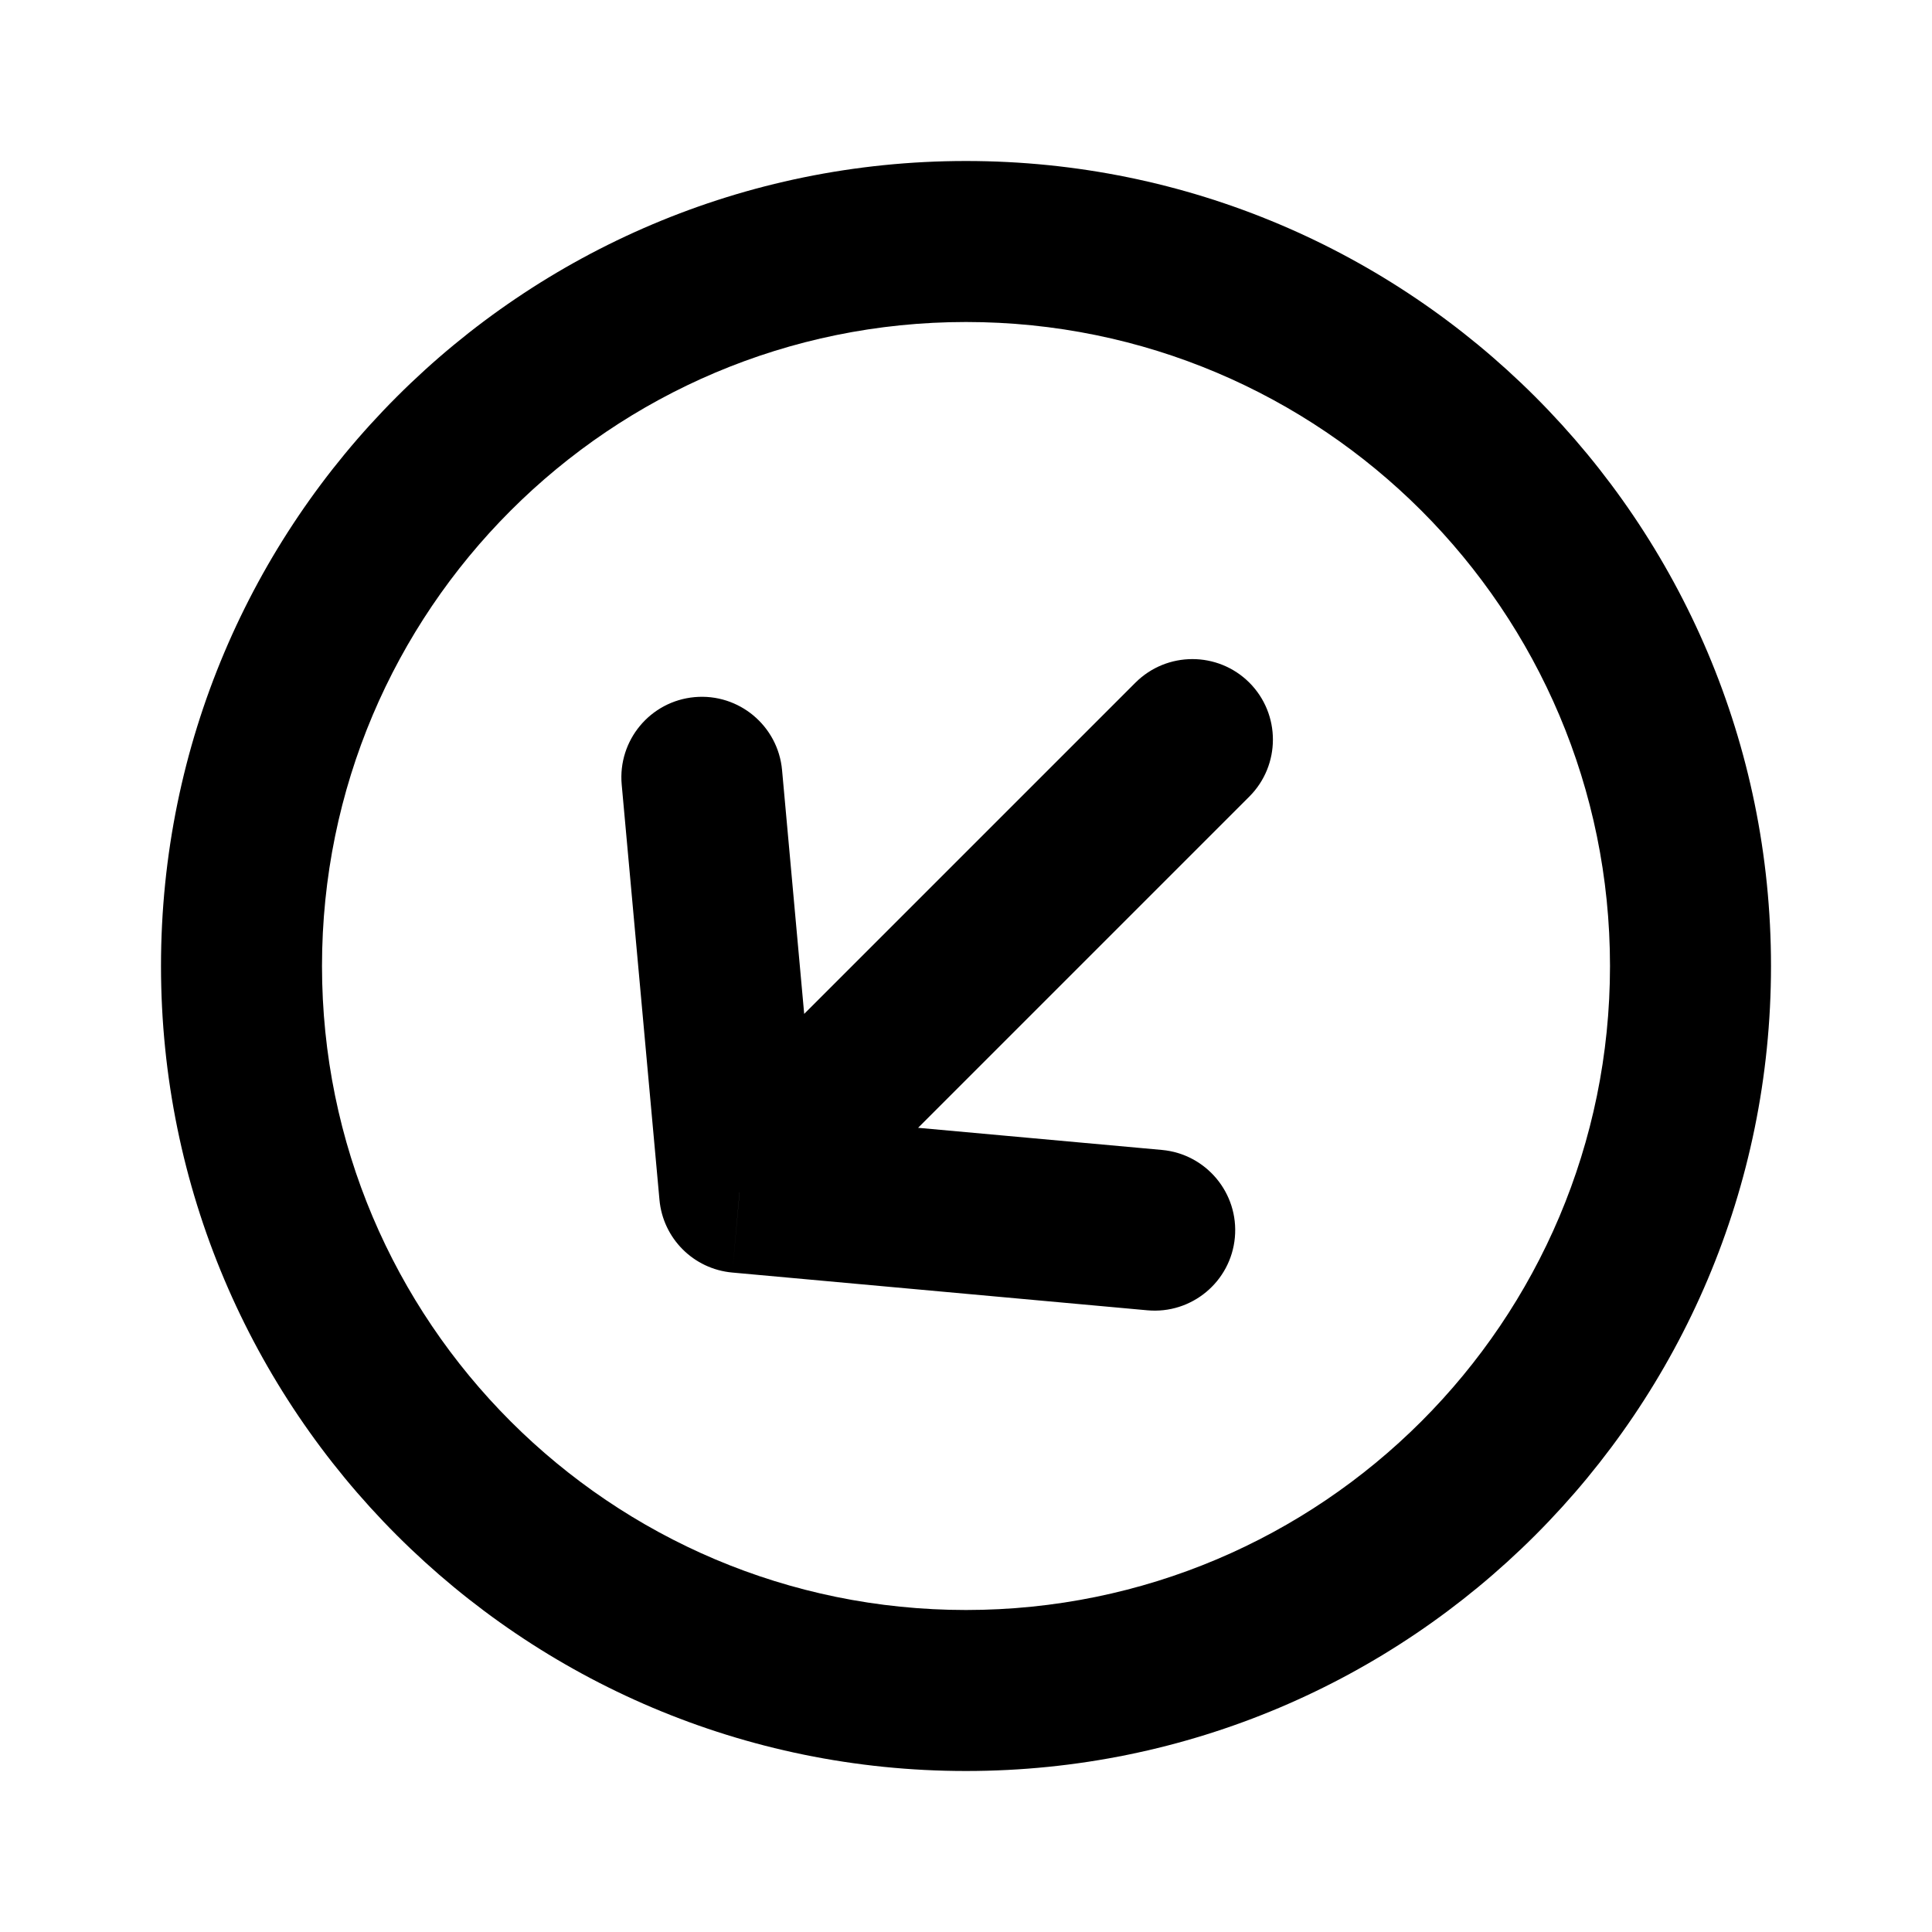
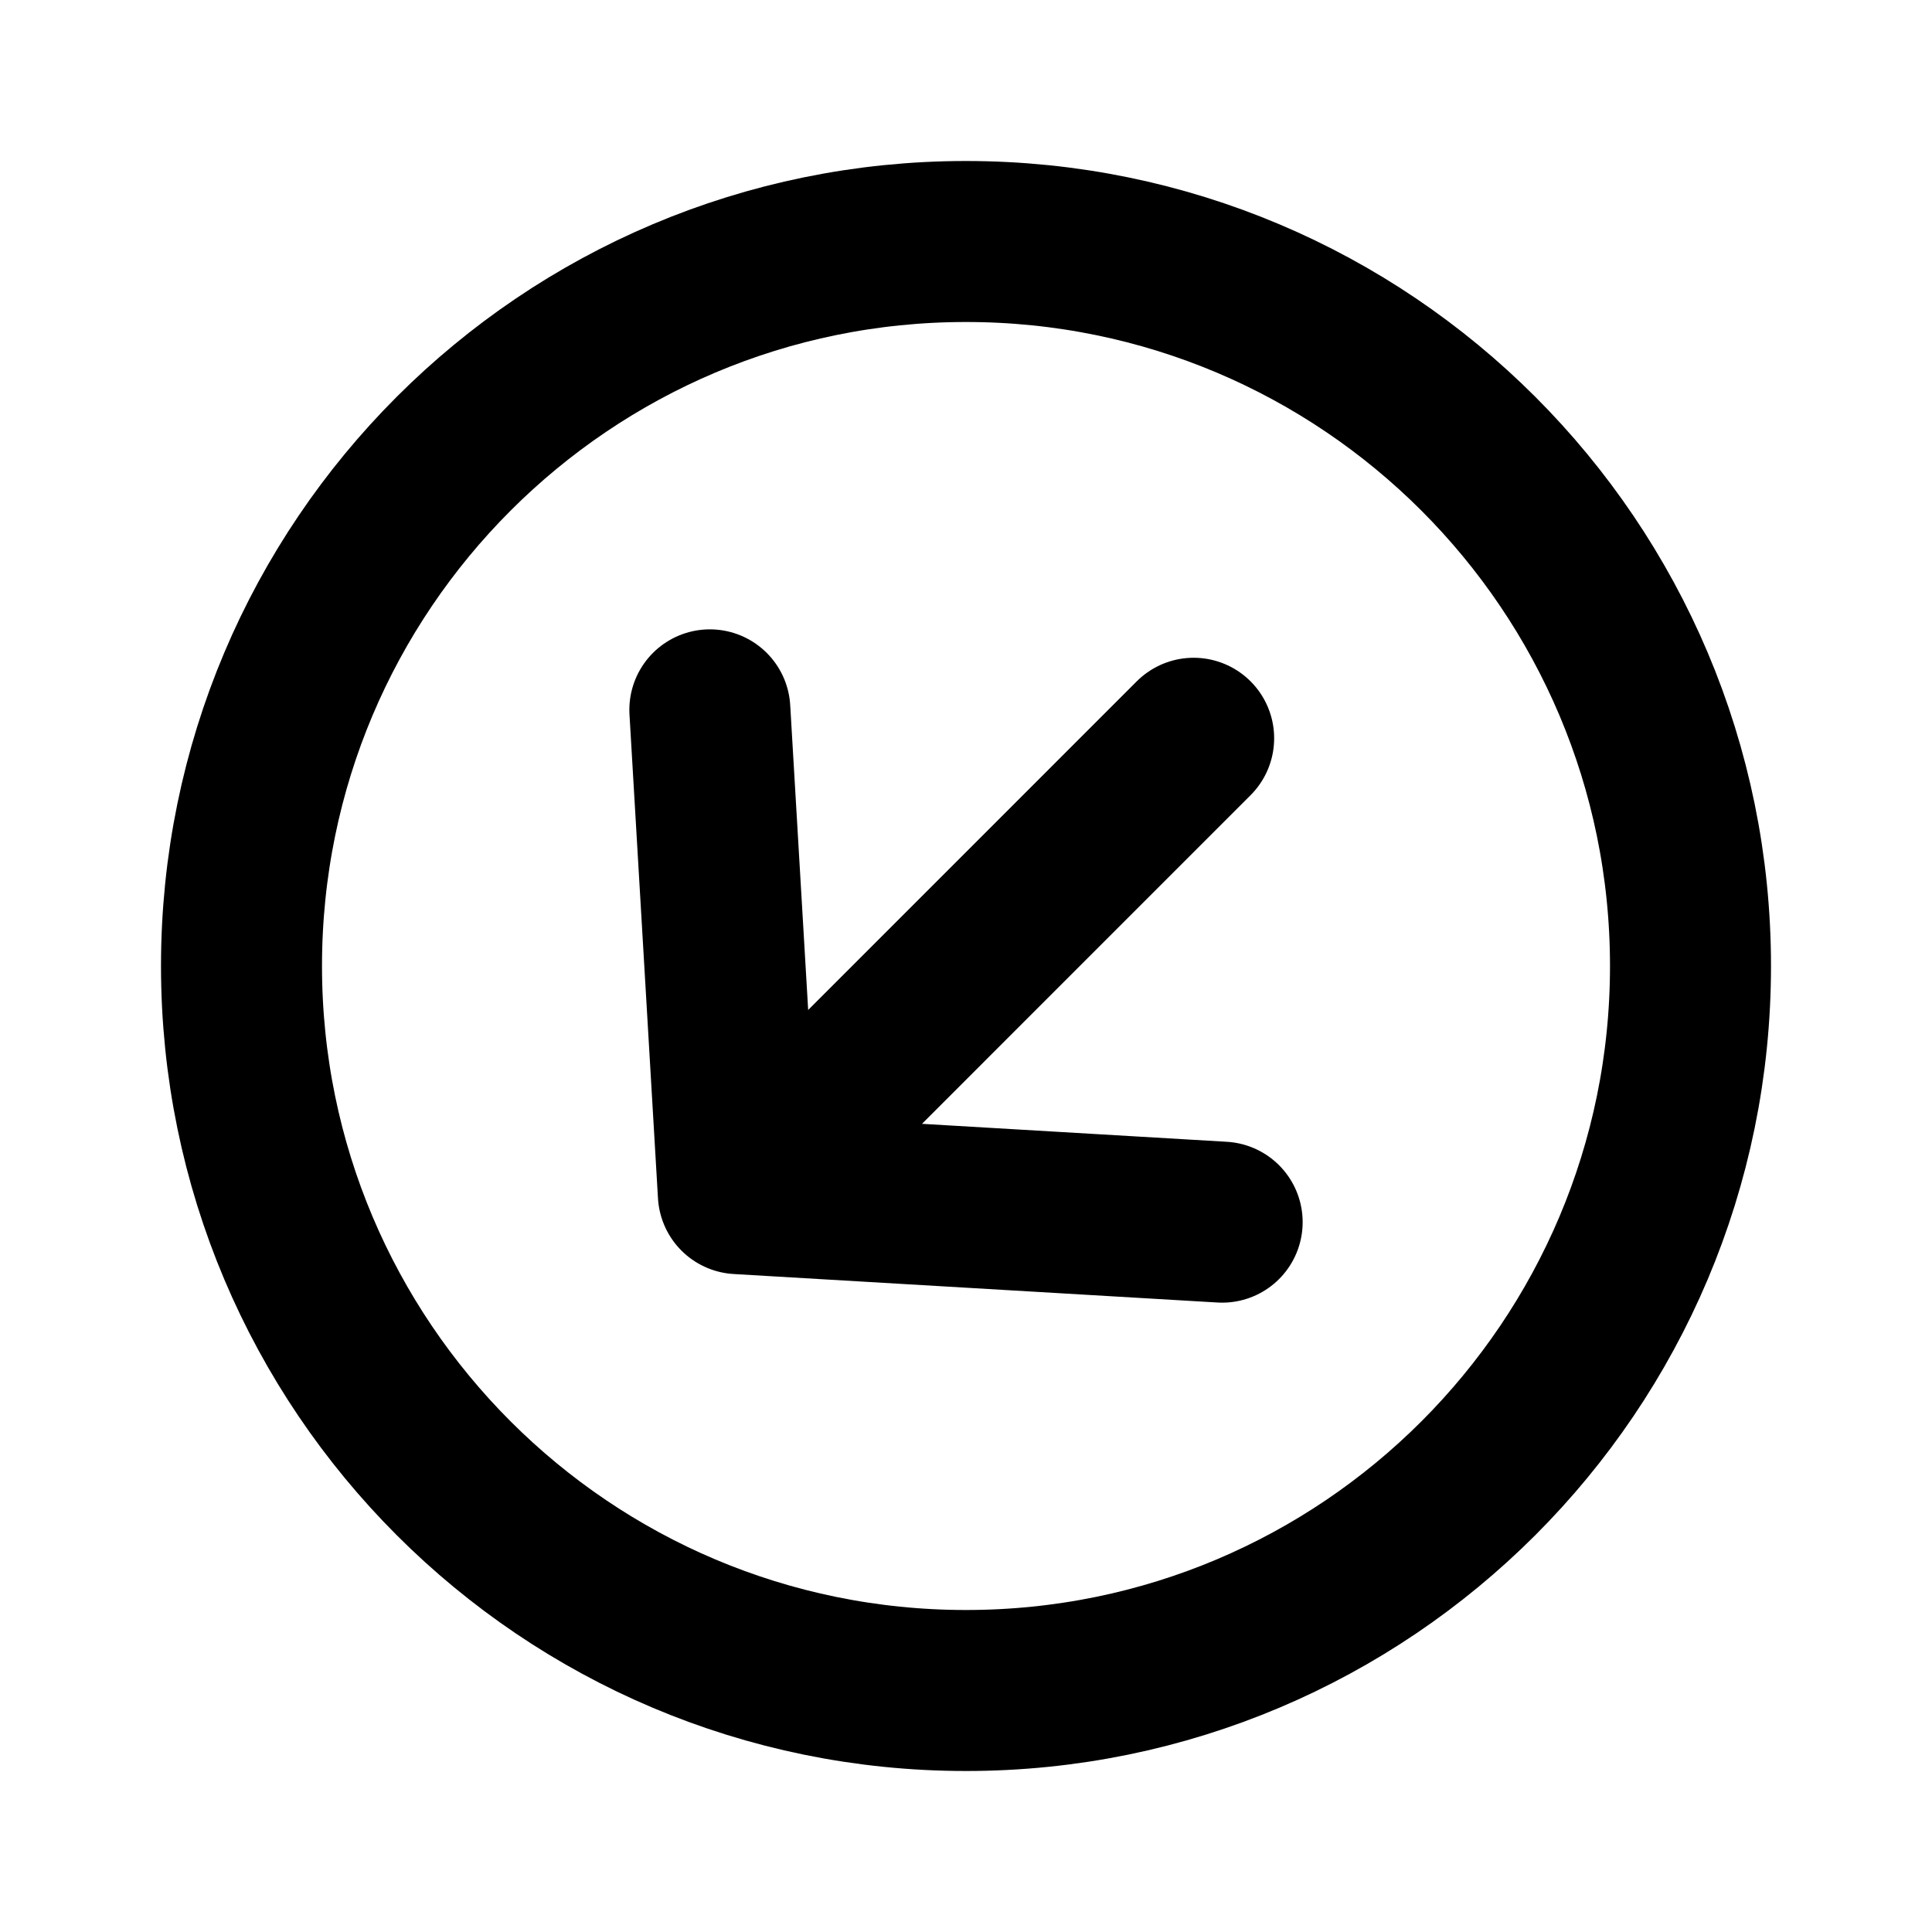
<svg xmlns="http://www.w3.org/2000/svg" width="24" height="24" viewBox="0 0 24 24" fill="none">
-   <path d="M14.253 16.277C14.803 16.327 15.29 15.922 15.34 15.372C15.39 14.822 14.984 14.335 14.434 14.285L14.253 16.277ZM9.187 14.812L8.192 14.903C8.235 15.384 8.616 15.765 9.097 15.808L9.187 14.812ZM9.715 9.566C9.665 9.016 9.178 8.61 8.628 8.66C8.078 8.71 7.673 9.197 7.723 9.747L9.715 9.566ZM15.52 9.895C15.91 9.504 15.91 8.871 15.52 8.48C15.129 8.09 14.496 8.09 14.105 8.48L15.52 9.895ZM14.434 14.285L9.278 13.817L9.097 15.808L14.253 16.277L14.434 14.285ZM10.183 14.722L9.715 9.566L7.723 9.747L8.192 14.903L10.183 14.722ZM9.895 15.52L15.52 9.895L14.105 8.48L8.48 14.105L9.895 15.52ZM12 20C7.582 20 4 16.418 4 12H2C2 17.523 6.477 22 12 22V20ZM4 12C4 7.582 7.582 4 12 4V2C6.477 2 2 6.477 2 12H4ZM12 4C16.418 4 20 7.582 20 12H22C22 6.477 17.523 2 12 2V4ZM20 12C20 16.418 16.418 20 12 20V22C17.523 22 22 17.523 22 12H20Z" fill="black" />
+   <path d="M12 21C16.971 21 21 16.971 21 12C21 7.029 16.971 3 12 3C7.029 3 3 7.029 3 12C3 16.971 7.029 21 12 21Z" stroke="black" stroke-width="2" stroke-linecap="round" />
+   <path d="M9.172 14.828L15.182 15.182M9.172 14.828L8.818 8.818M9.172 14.828L14.828 9.171" stroke="black" stroke-width="2" stroke-linecap="round" stroke-linejoin="round" />
</svg>
